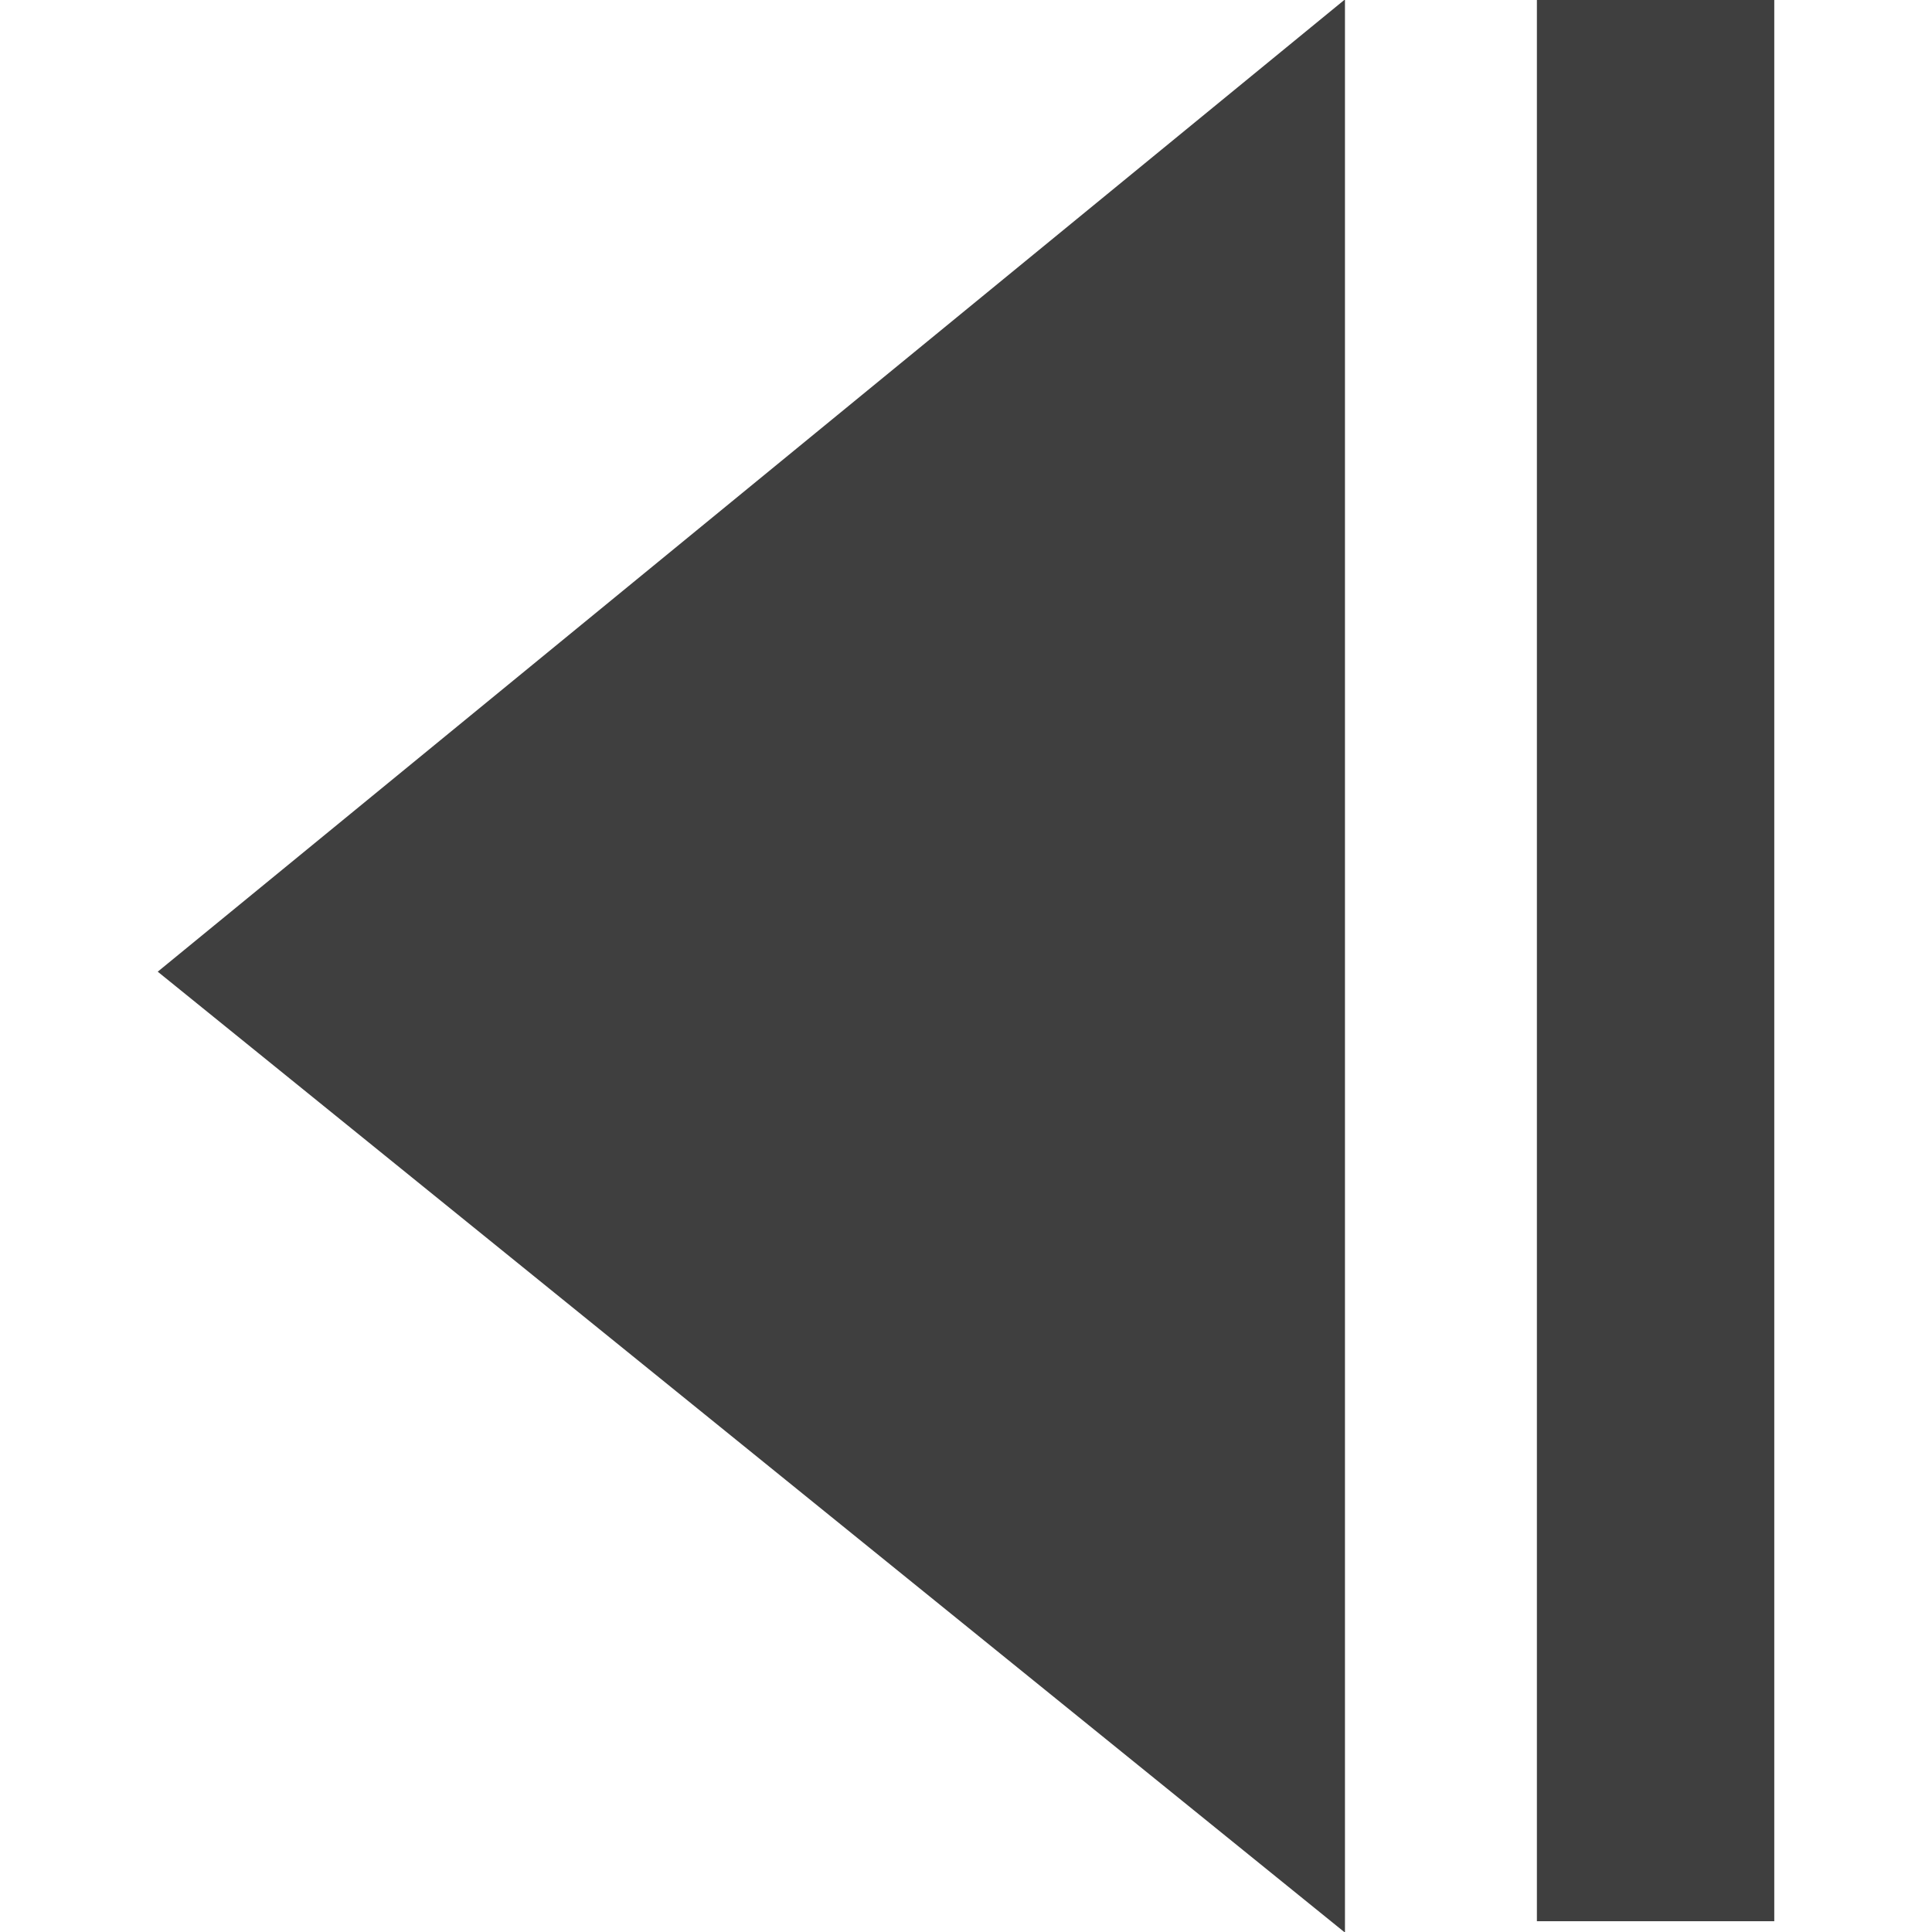
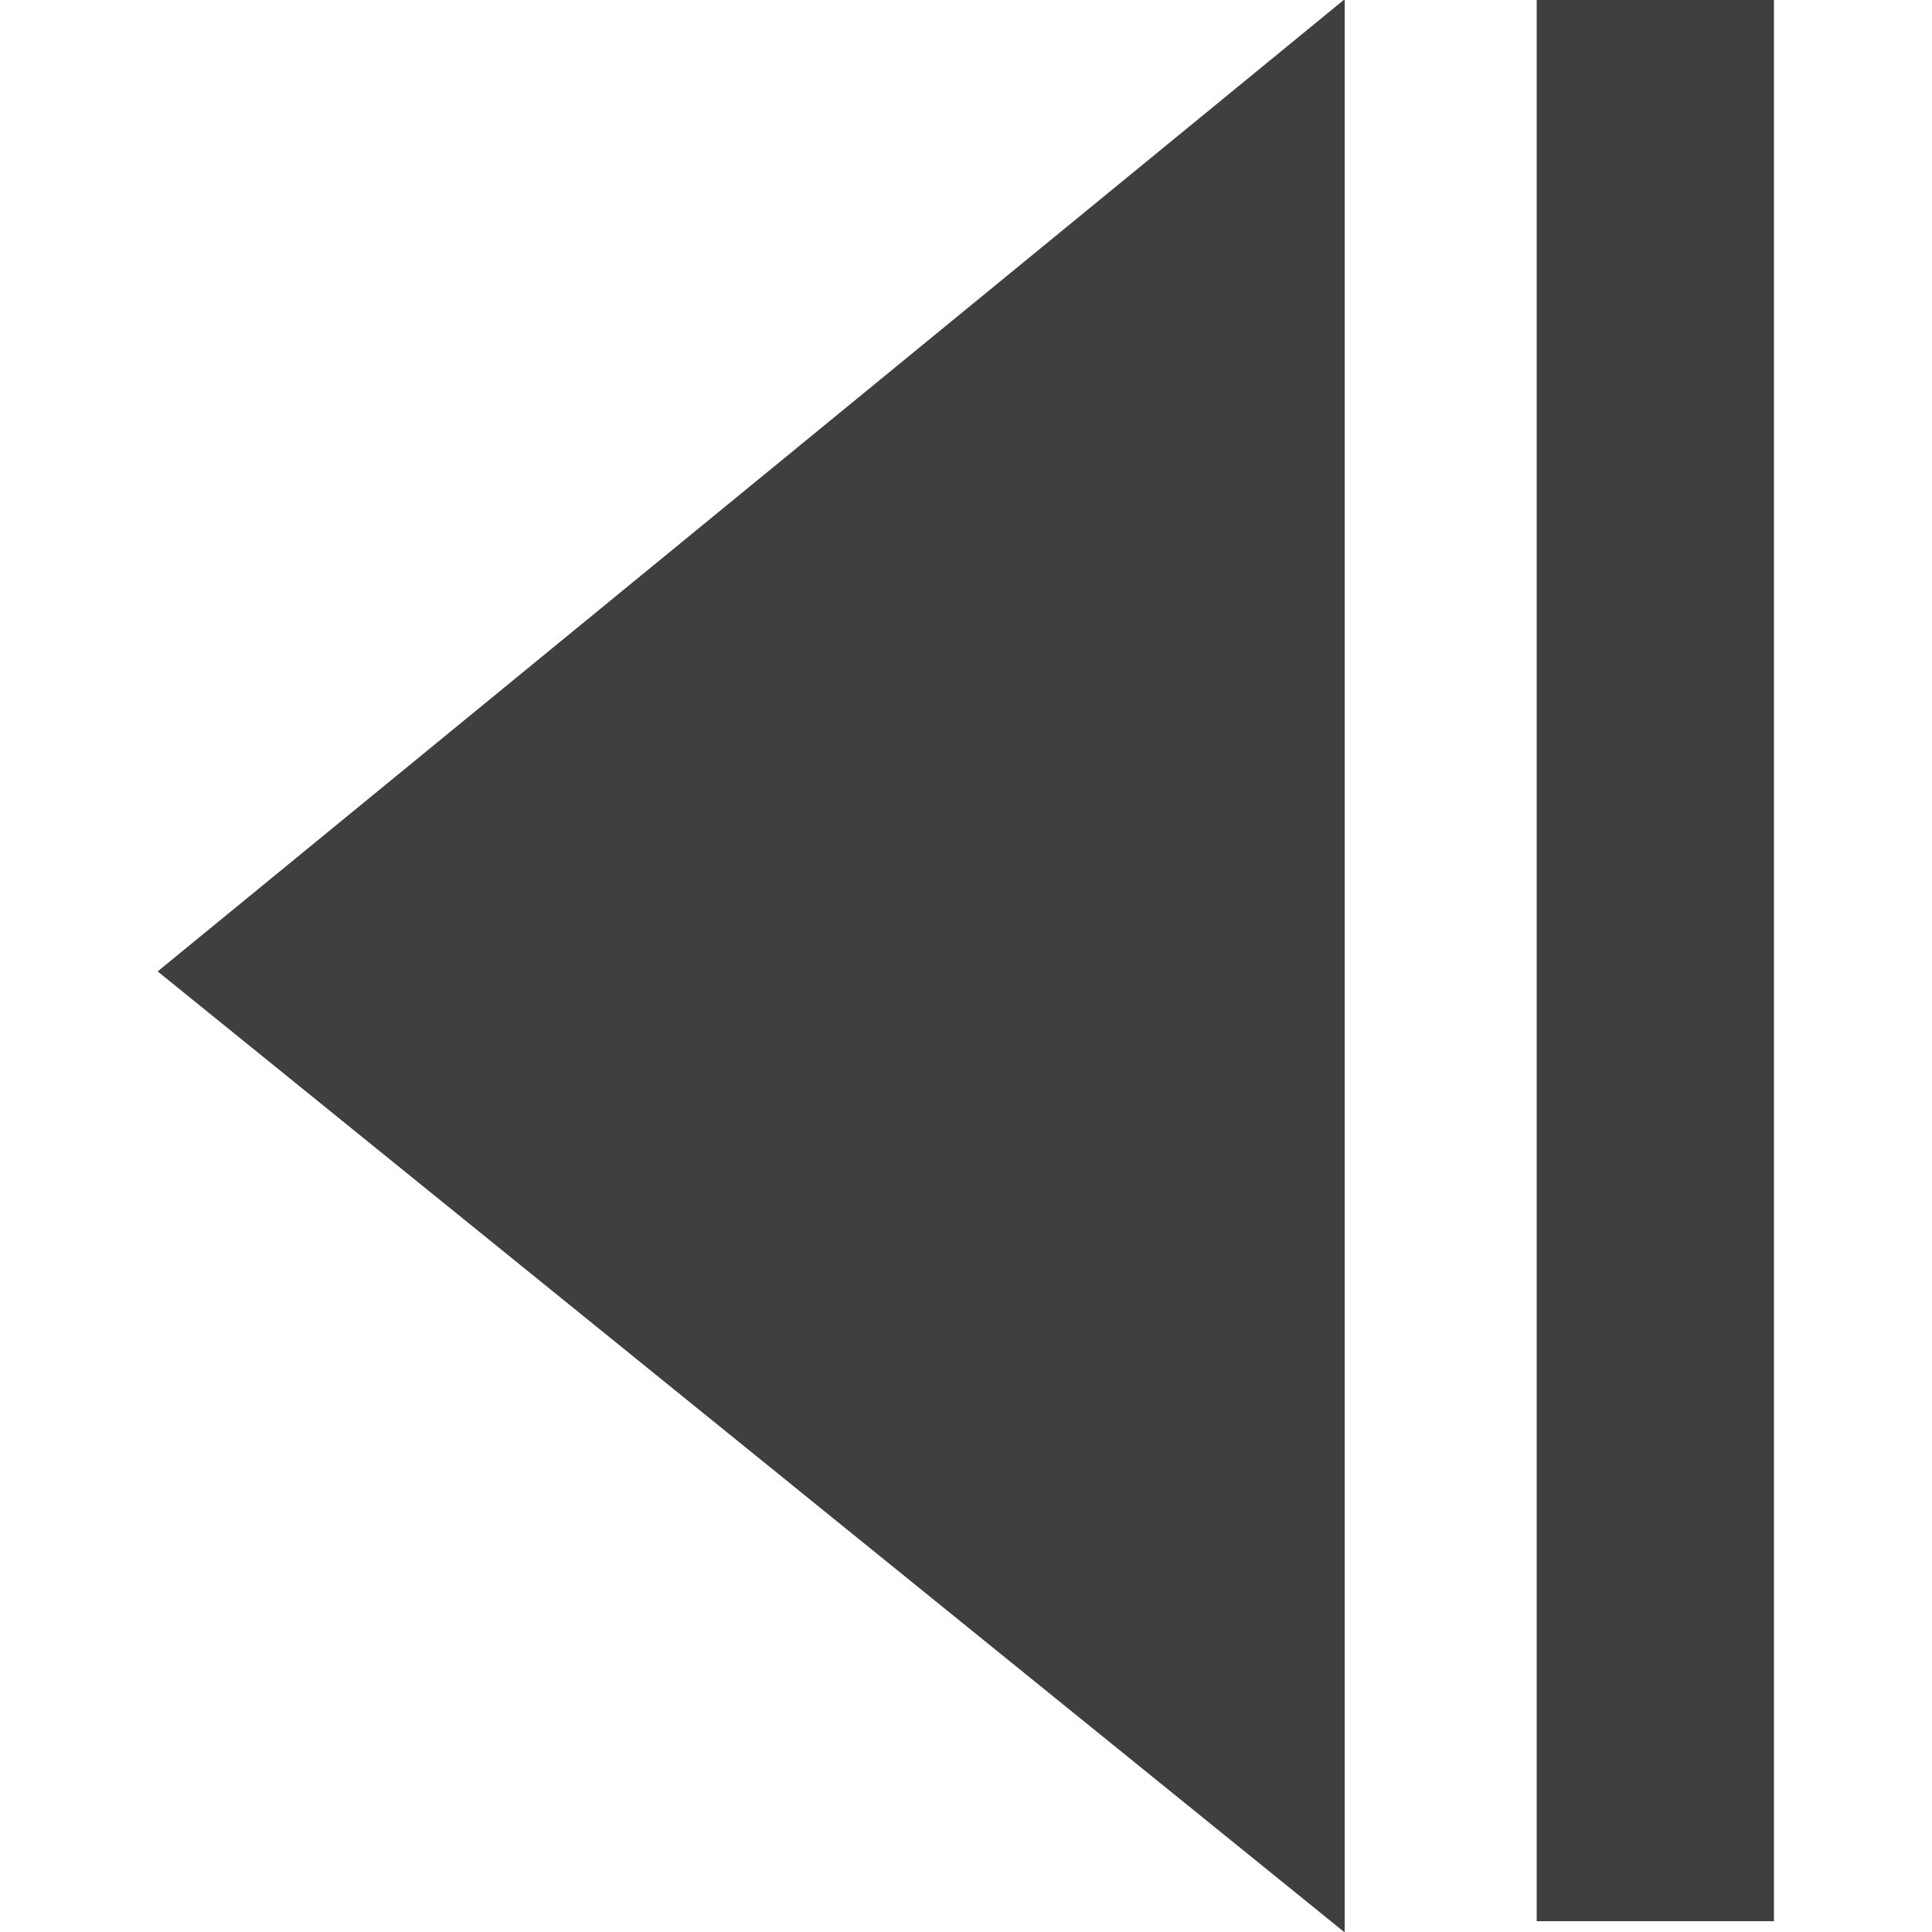
- <svg xmlns="http://www.w3.org/2000/svg" version="1.1" id="Ebene_1" x="0px" y="0px" width="500px" height="500px" viewBox="-134.55 444.15 500 500" enable-background="new -134.55 444.15 500 500" xml:space="preserve">
-   <g>
-     <g>
-       <polygon fill="#3F3F3F" points="213.526,444 -93.729,695.621 213.526,944.3   " />
-     </g>
-     <g>
-       <path fill="#3F3F3F" d="M324.63,941.359h-61.434V444h61.434V941.359L324.63,941.359z" />
-     </g>
-   </g>
+ <svg xmlns="http://www.w3.org/2000/svg" width="500" height="500" viewBox="-134.5 444.2 500 500">
+   <polygon points="213.5 444 -93.7 695.6 213.5 944.3 " fill="#3F3F3F" />
+   <path d="M324.6 941.4h-61.4V444h61.4V941.4L324.6 941.4z" fill="#3F3F3F" />
</svg>
